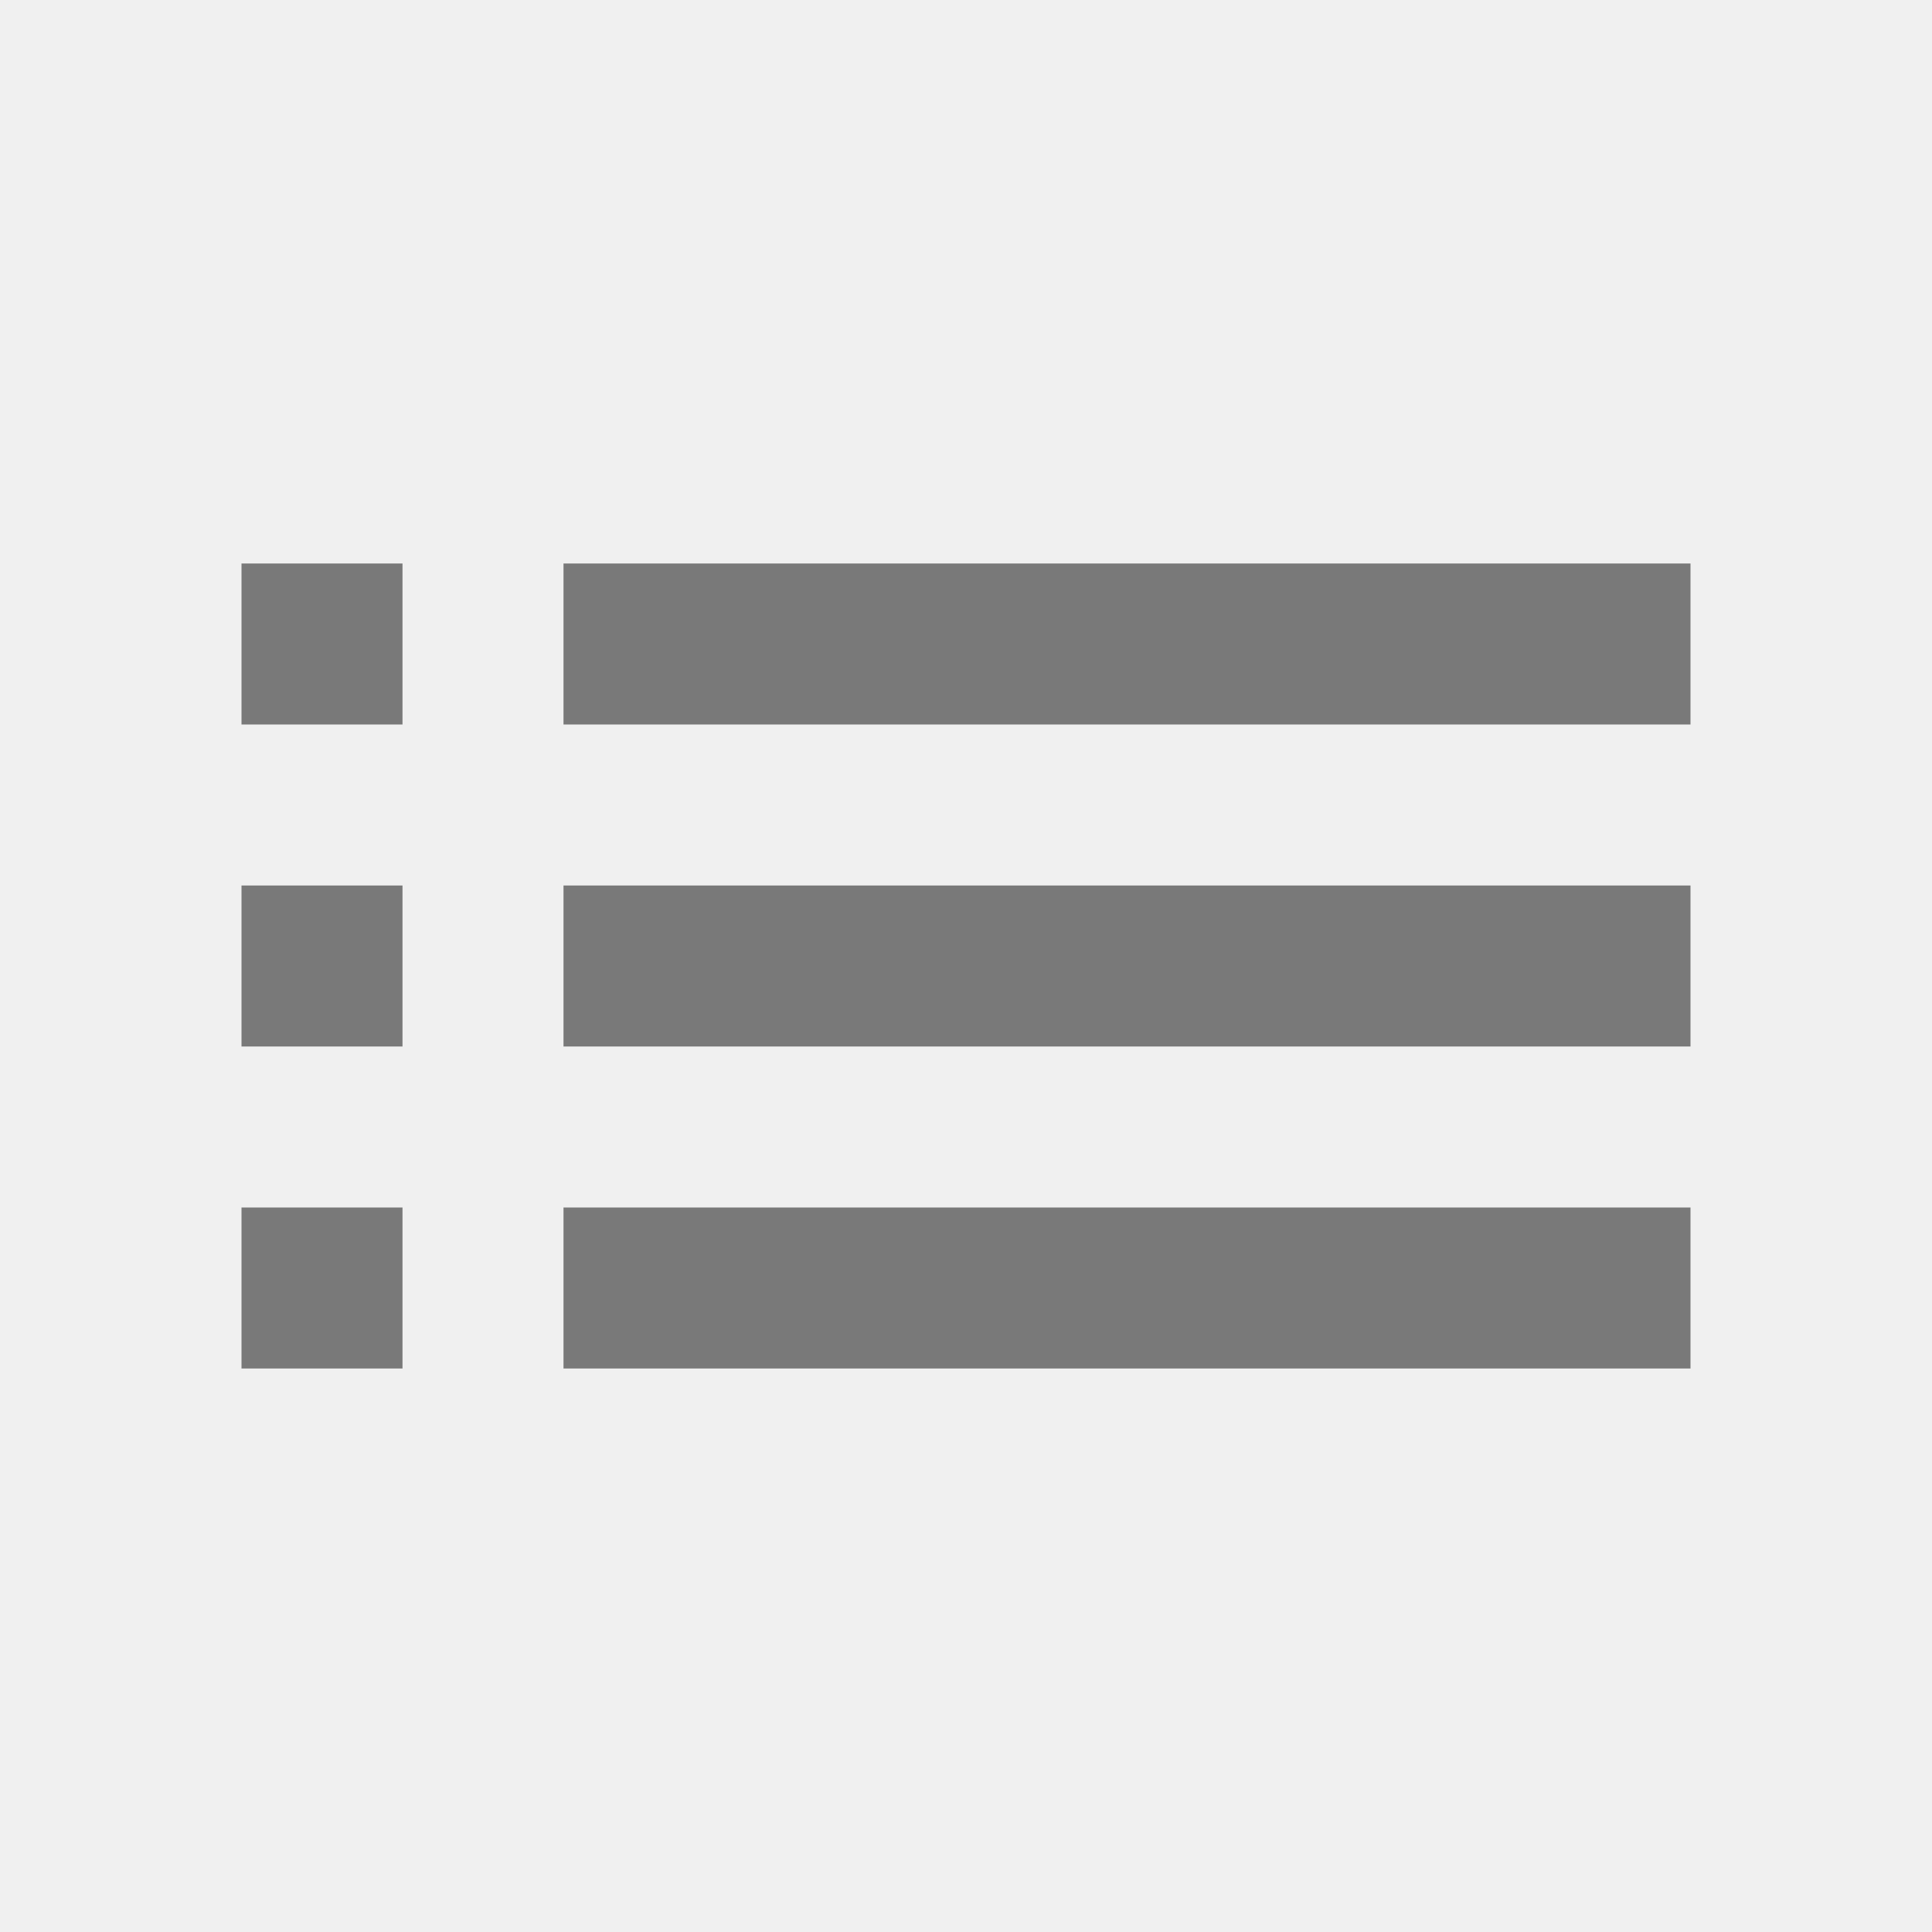
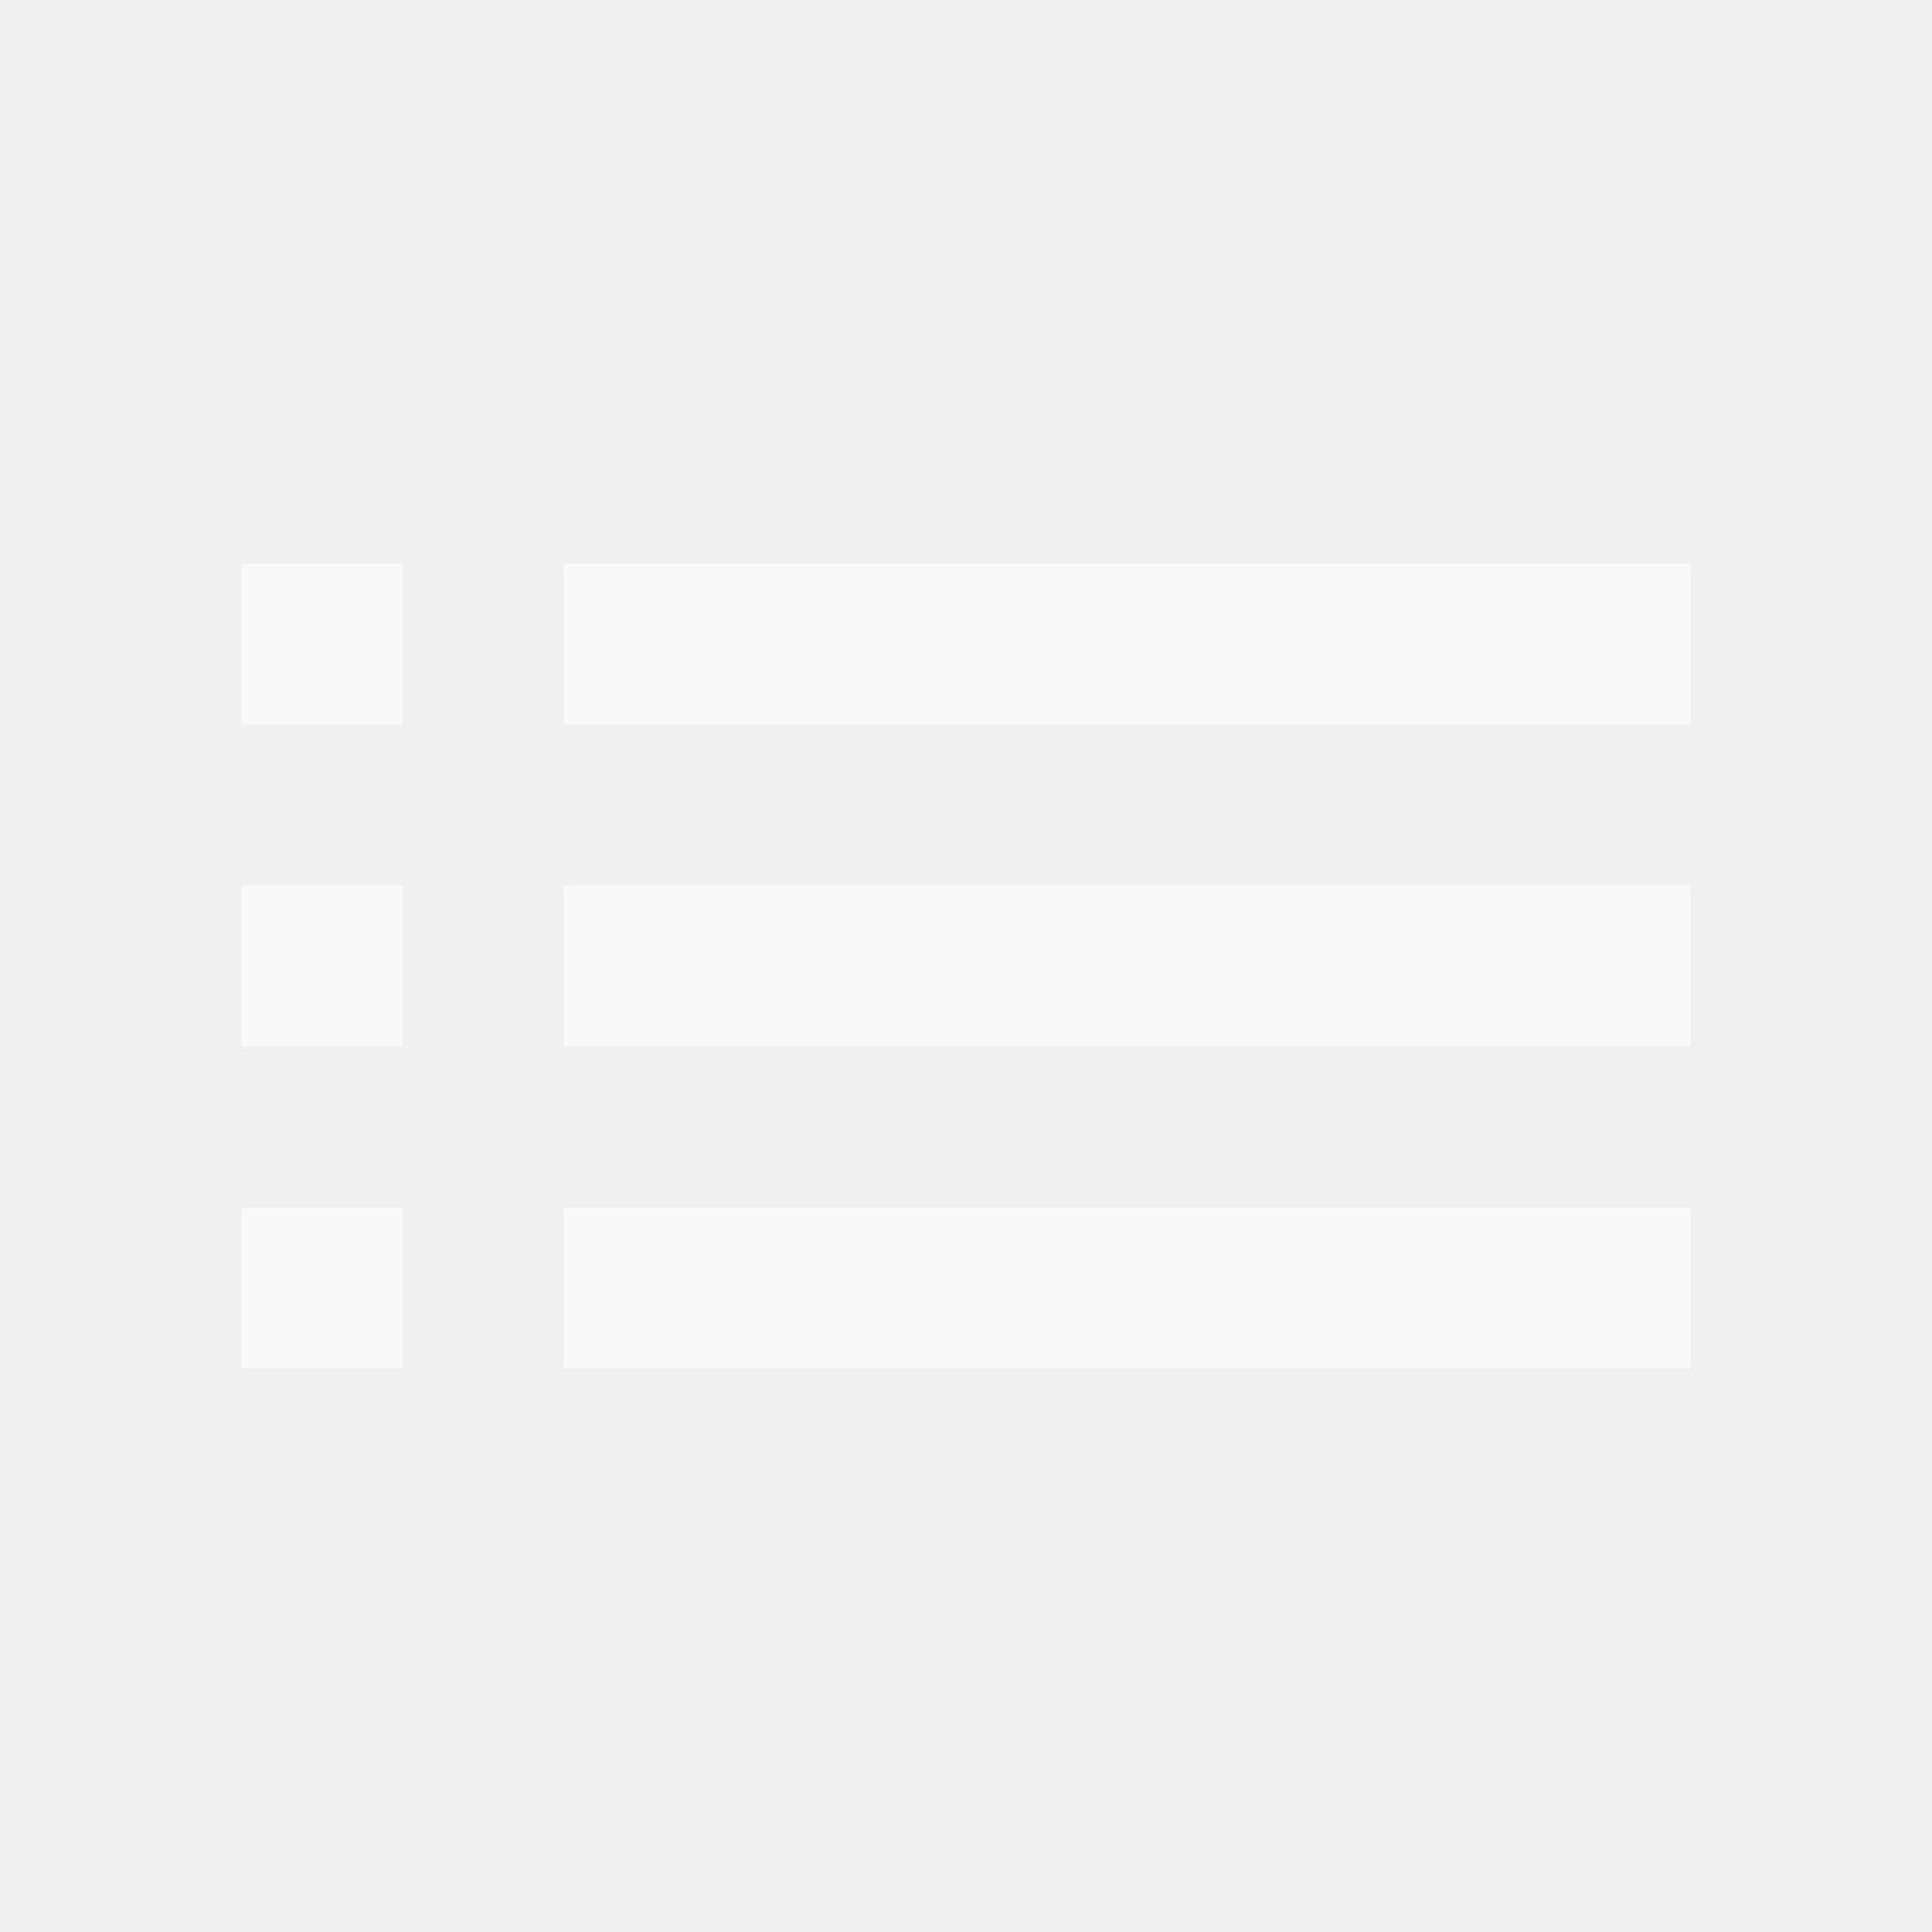
<svg xmlns="http://www.w3.org/2000/svg" viewBox="0 0 24 24">
-   <path fill="#2b2b2b" fill-opacity="0.6" d="M3 13h2v-2H3v2zm0 4h2v-2H3v2zm0-8h2V7H3v2zm4 4h14v-2H7v2zm0 4h14v-2H7v2zM7 7v2h14V7H7z" />
+   <path fill="#FFFFFF" fill-opacity="0.6" d="M3 13h2v-2H3v2zm0 4h2v-2H3v2zm0-8h2V7H3v2zm4 4h14v-2H7v2zm0 4h14v-2H7v2zM7 7v2h14V7H7z" />
</svg>
